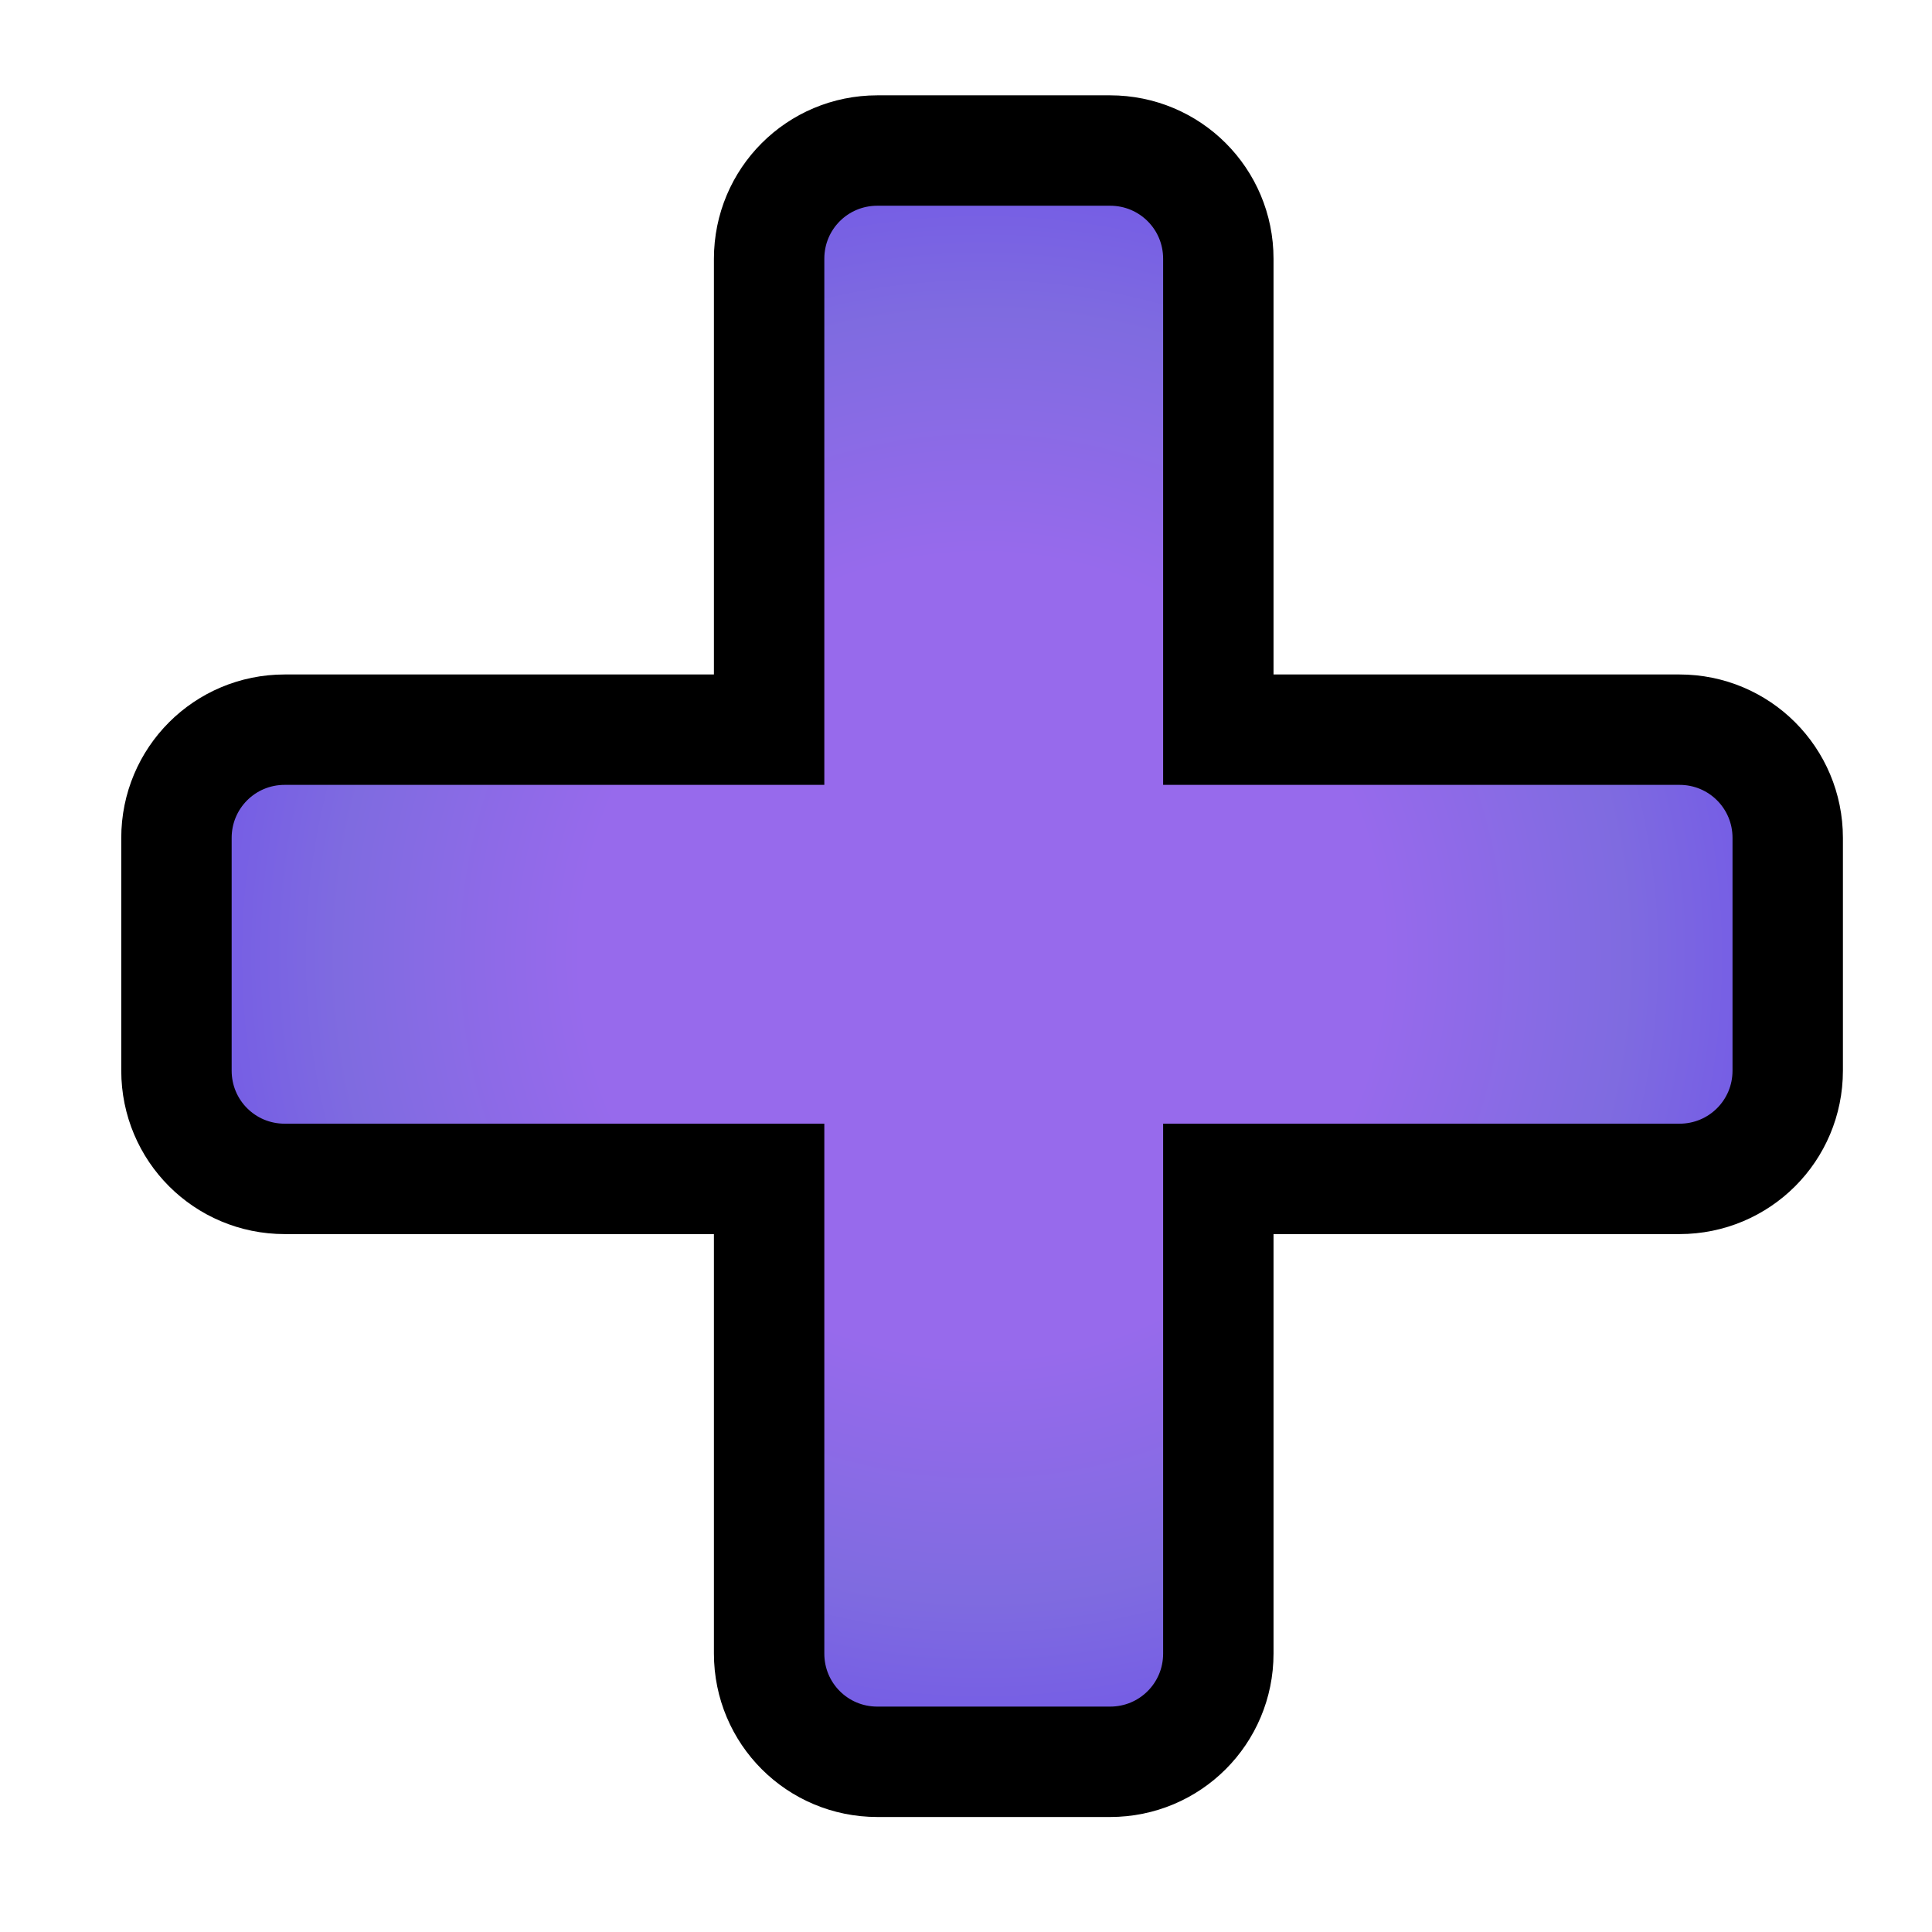
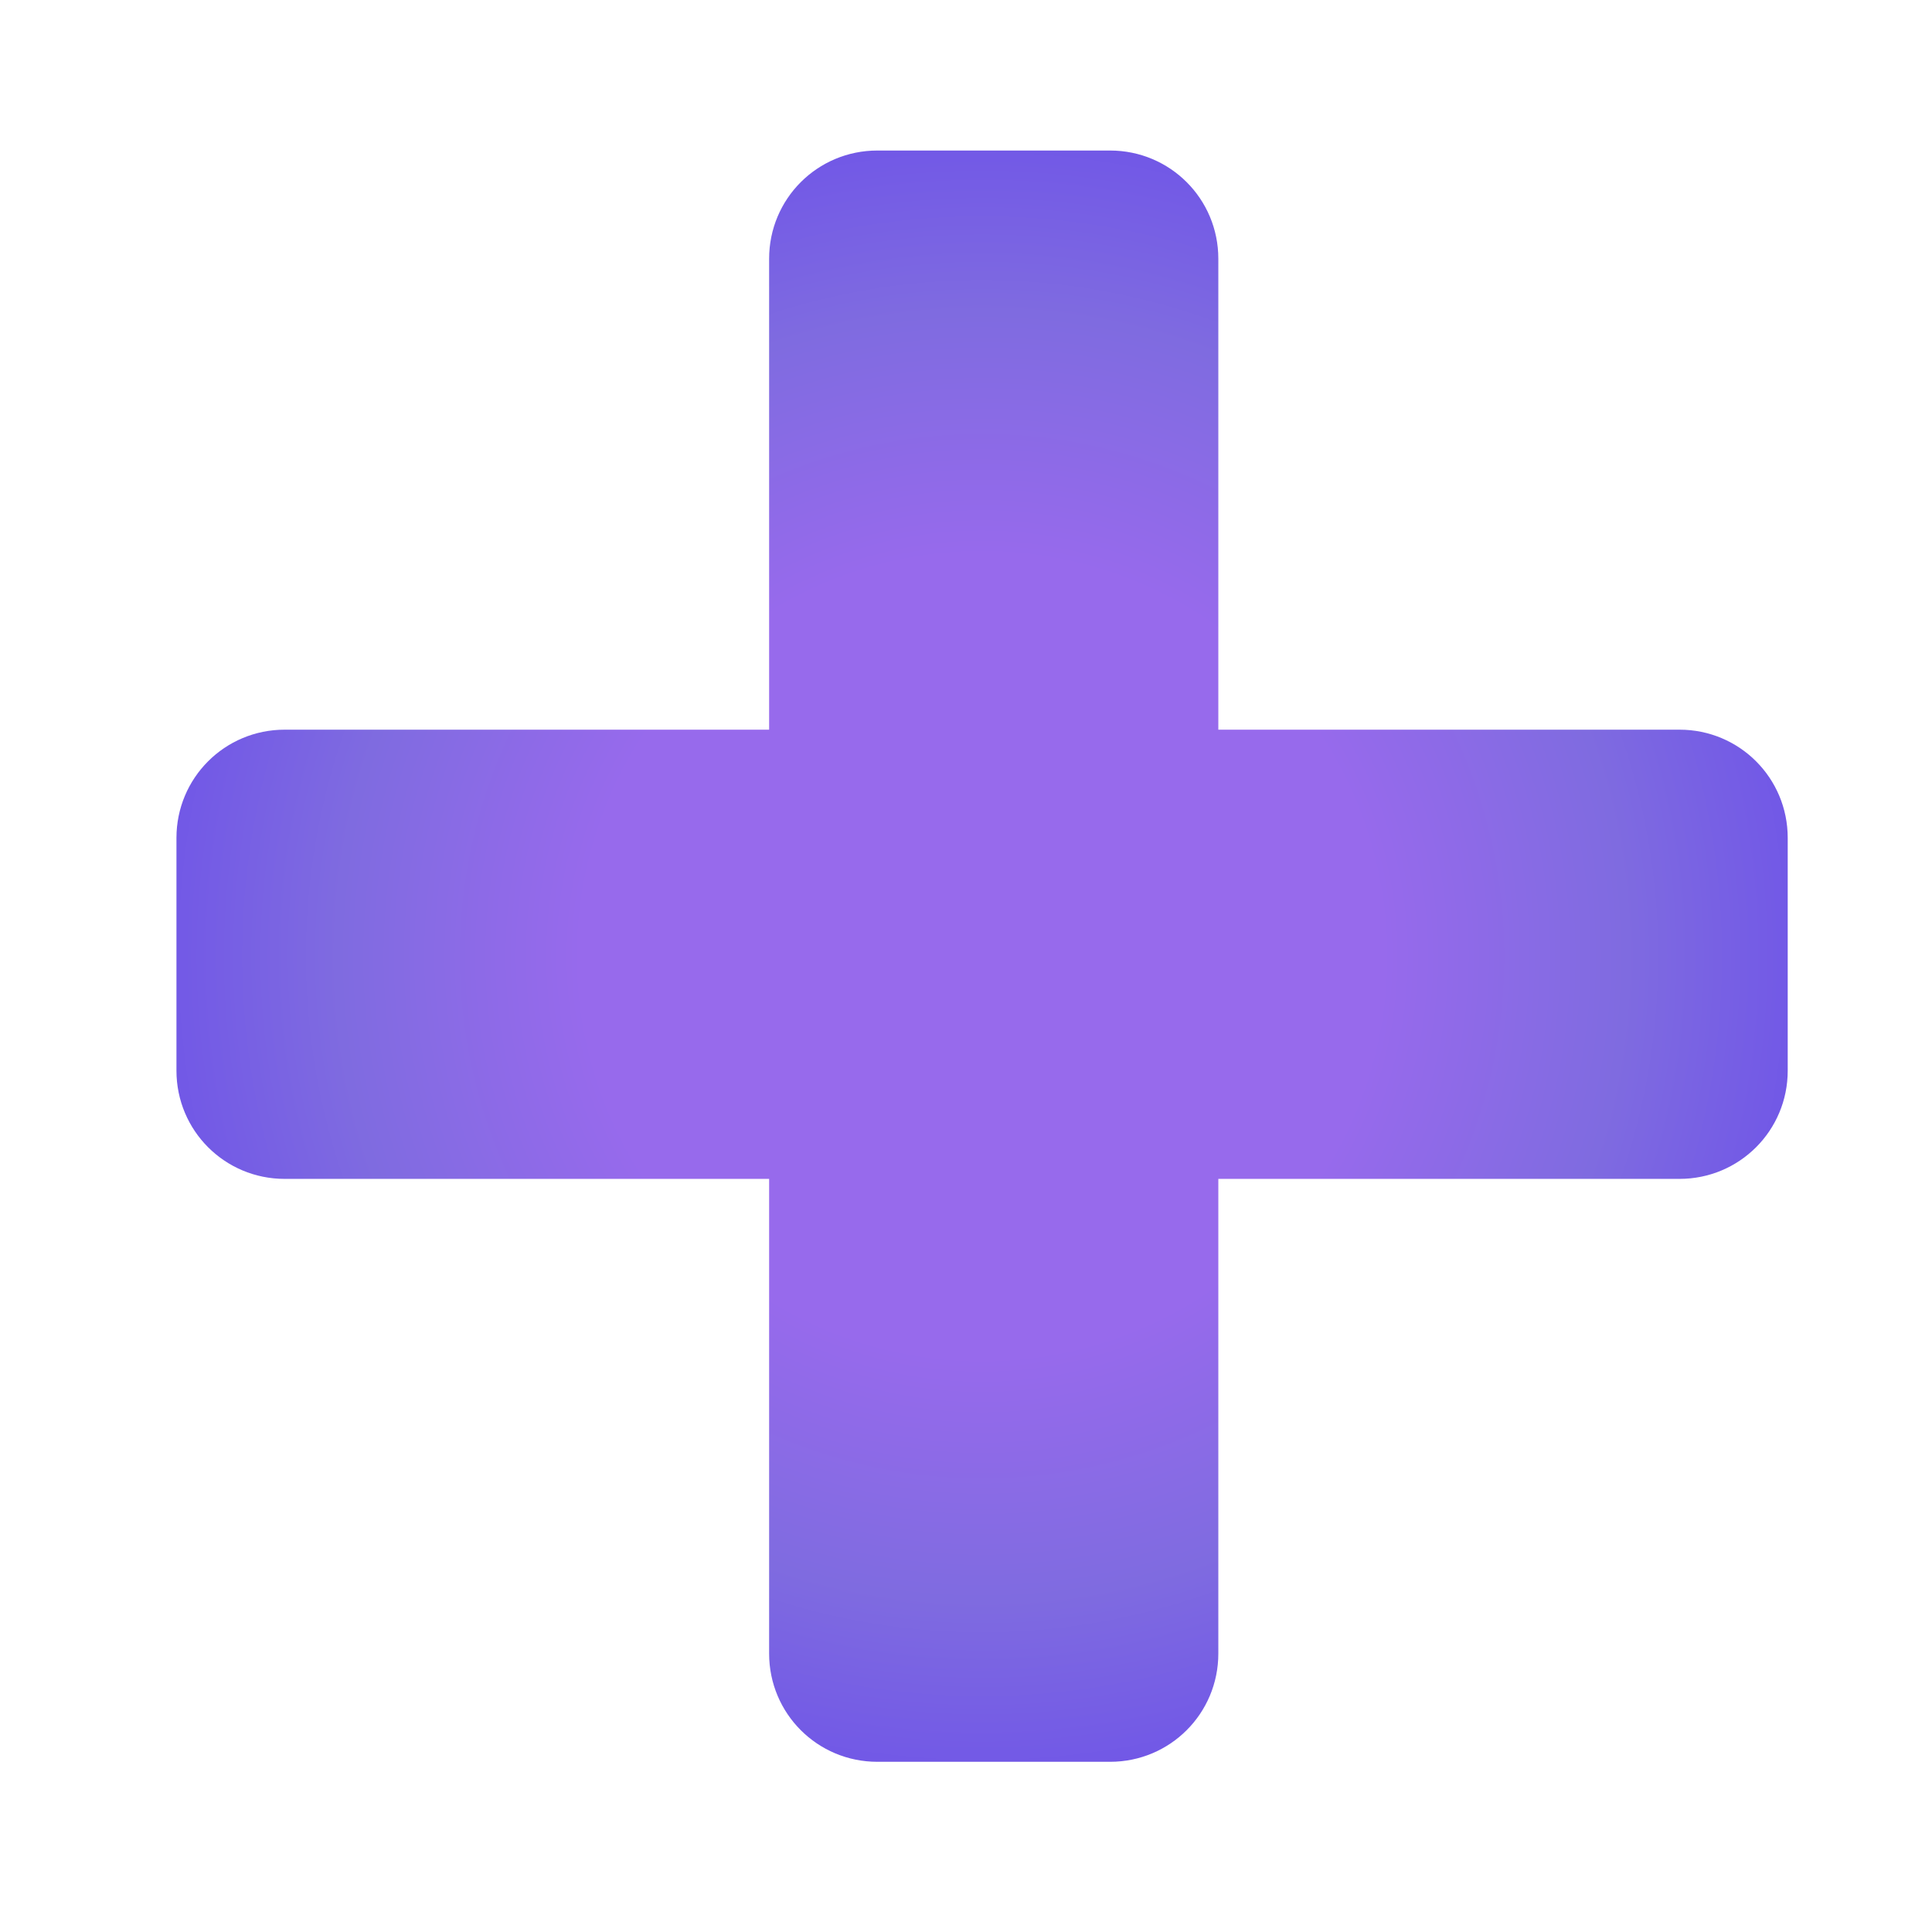
<svg xmlns="http://www.w3.org/2000/svg" xmlns:xlink="http://www.w3.org/1999/xlink" width="210mm" height="210mm" viewBox="0 0 210 210" version="1.1" id="svg13617">
  <defs id="defs13614">
    <linearGradient id="linearGradient21182">
      <stop style="stop-color:#976aec;stop-opacity:1;" offset="0.479" id="stop21178" />
      <stop style="stop-color:#7f6be0;stop-opacity:1;" offset="0.771" id="stop24092" />
      <stop style="stop-color:#7056e7;stop-opacity:1;" offset="1" id="stop21180" />
    </linearGradient>
    <radialGradient xlink:href="#linearGradient21182" id="radialGradient35099" cx="103.524" cy="106.889" fx="103.524" fy="106.889" r="62.956" gradientTransform="matrix(1.442735,0,0,1.442741,-42.60861,-50.28144)" gradientUnits="userSpaceOnUse" />
  </defs>
  <g id="layer1">
-     <path id="rect27734" style="fill:url(#radialGradient35099);fill-opacity:1;fill-rule:evenodd;stroke:#000000;stroke-width:12;stroke-dasharray:none;stroke-opacity:1" d="m 95.367,16.362 c -6.519,0 -11.767,5.248 -11.767,11.767 V 79.312 H 30.947 c -6.519,0 -11.767,5.248 -11.767,11.767 v 25.294 c 0,6.519 5.248,11.767 11.767,11.767 h 52.653 v 51.593 c 0,6.519 5.248,11.767 11.767,11.767 H 120.66 c 6.519,0 11.767,-5.248 11.767,-11.767 V 128.14 h 50.123 c 6.519,0 11.767,-5.248 11.767,-11.767 V 91.079 c 0,-6.519 -5.248,-11.767 -11.767,-11.767 H 132.427 V 28.129 c 0,-6.519 -5.248,-11.767 -11.767,-11.767 z" />
+     <path id="rect27734" style="fill:url(#radialGradient35099);fill-opacity:1;fill-rule:evenodd;stroke:none;stroke-width:12;stroke-dasharray:none;stroke-opacity:1" d="m 95.367,16.362 c -6.519,0 -11.767,5.248 -11.767,11.767 V 79.312 H 30.947 c -6.519,0 -11.767,5.248 -11.767,11.767 v 25.294 c 0,6.519 5.248,11.767 11.767,11.767 h 52.653 v 51.593 c 0,6.519 5.248,11.767 11.767,11.767 H 120.66 c 6.519,0 11.767,-5.248 11.767,-11.767 V 128.14 h 50.123 c 6.519,0 11.767,-5.248 11.767,-11.767 V 91.079 c 0,-6.519 -5.248,-11.767 -11.767,-11.767 H 132.427 V 28.129 c 0,-6.519 -5.248,-11.767 -11.767,-11.767 z" />
  </g>
</svg>
